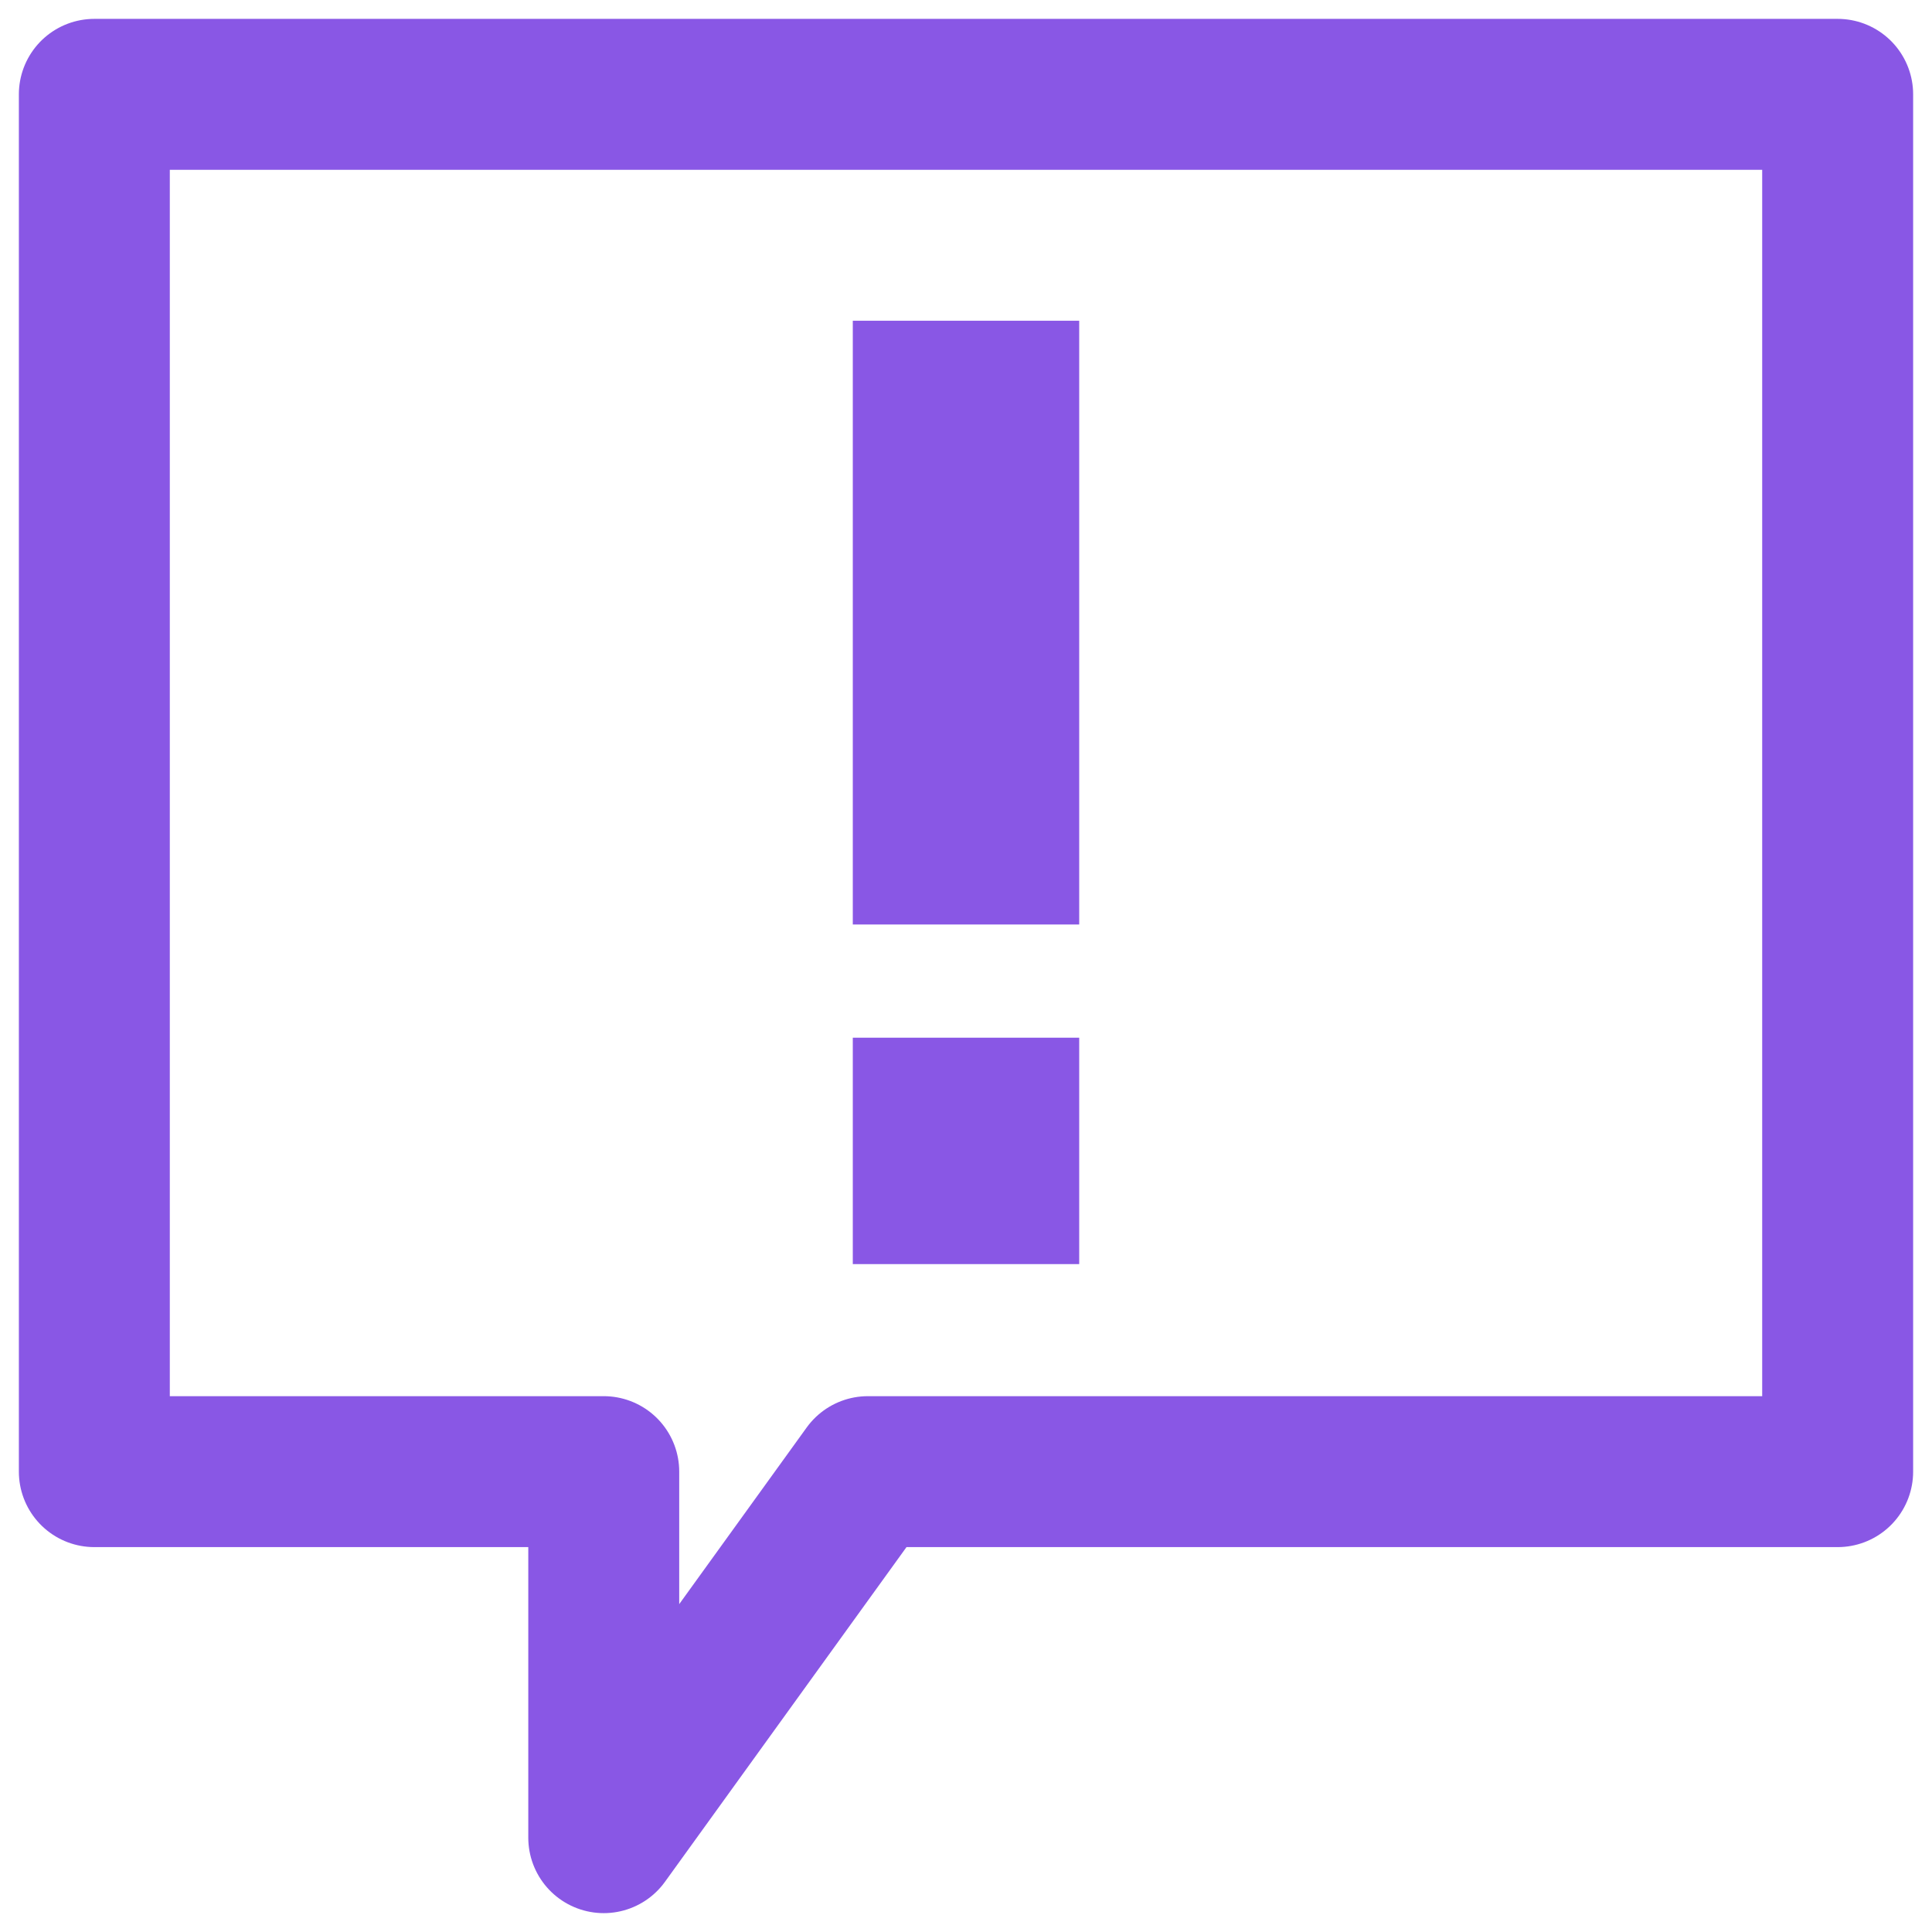
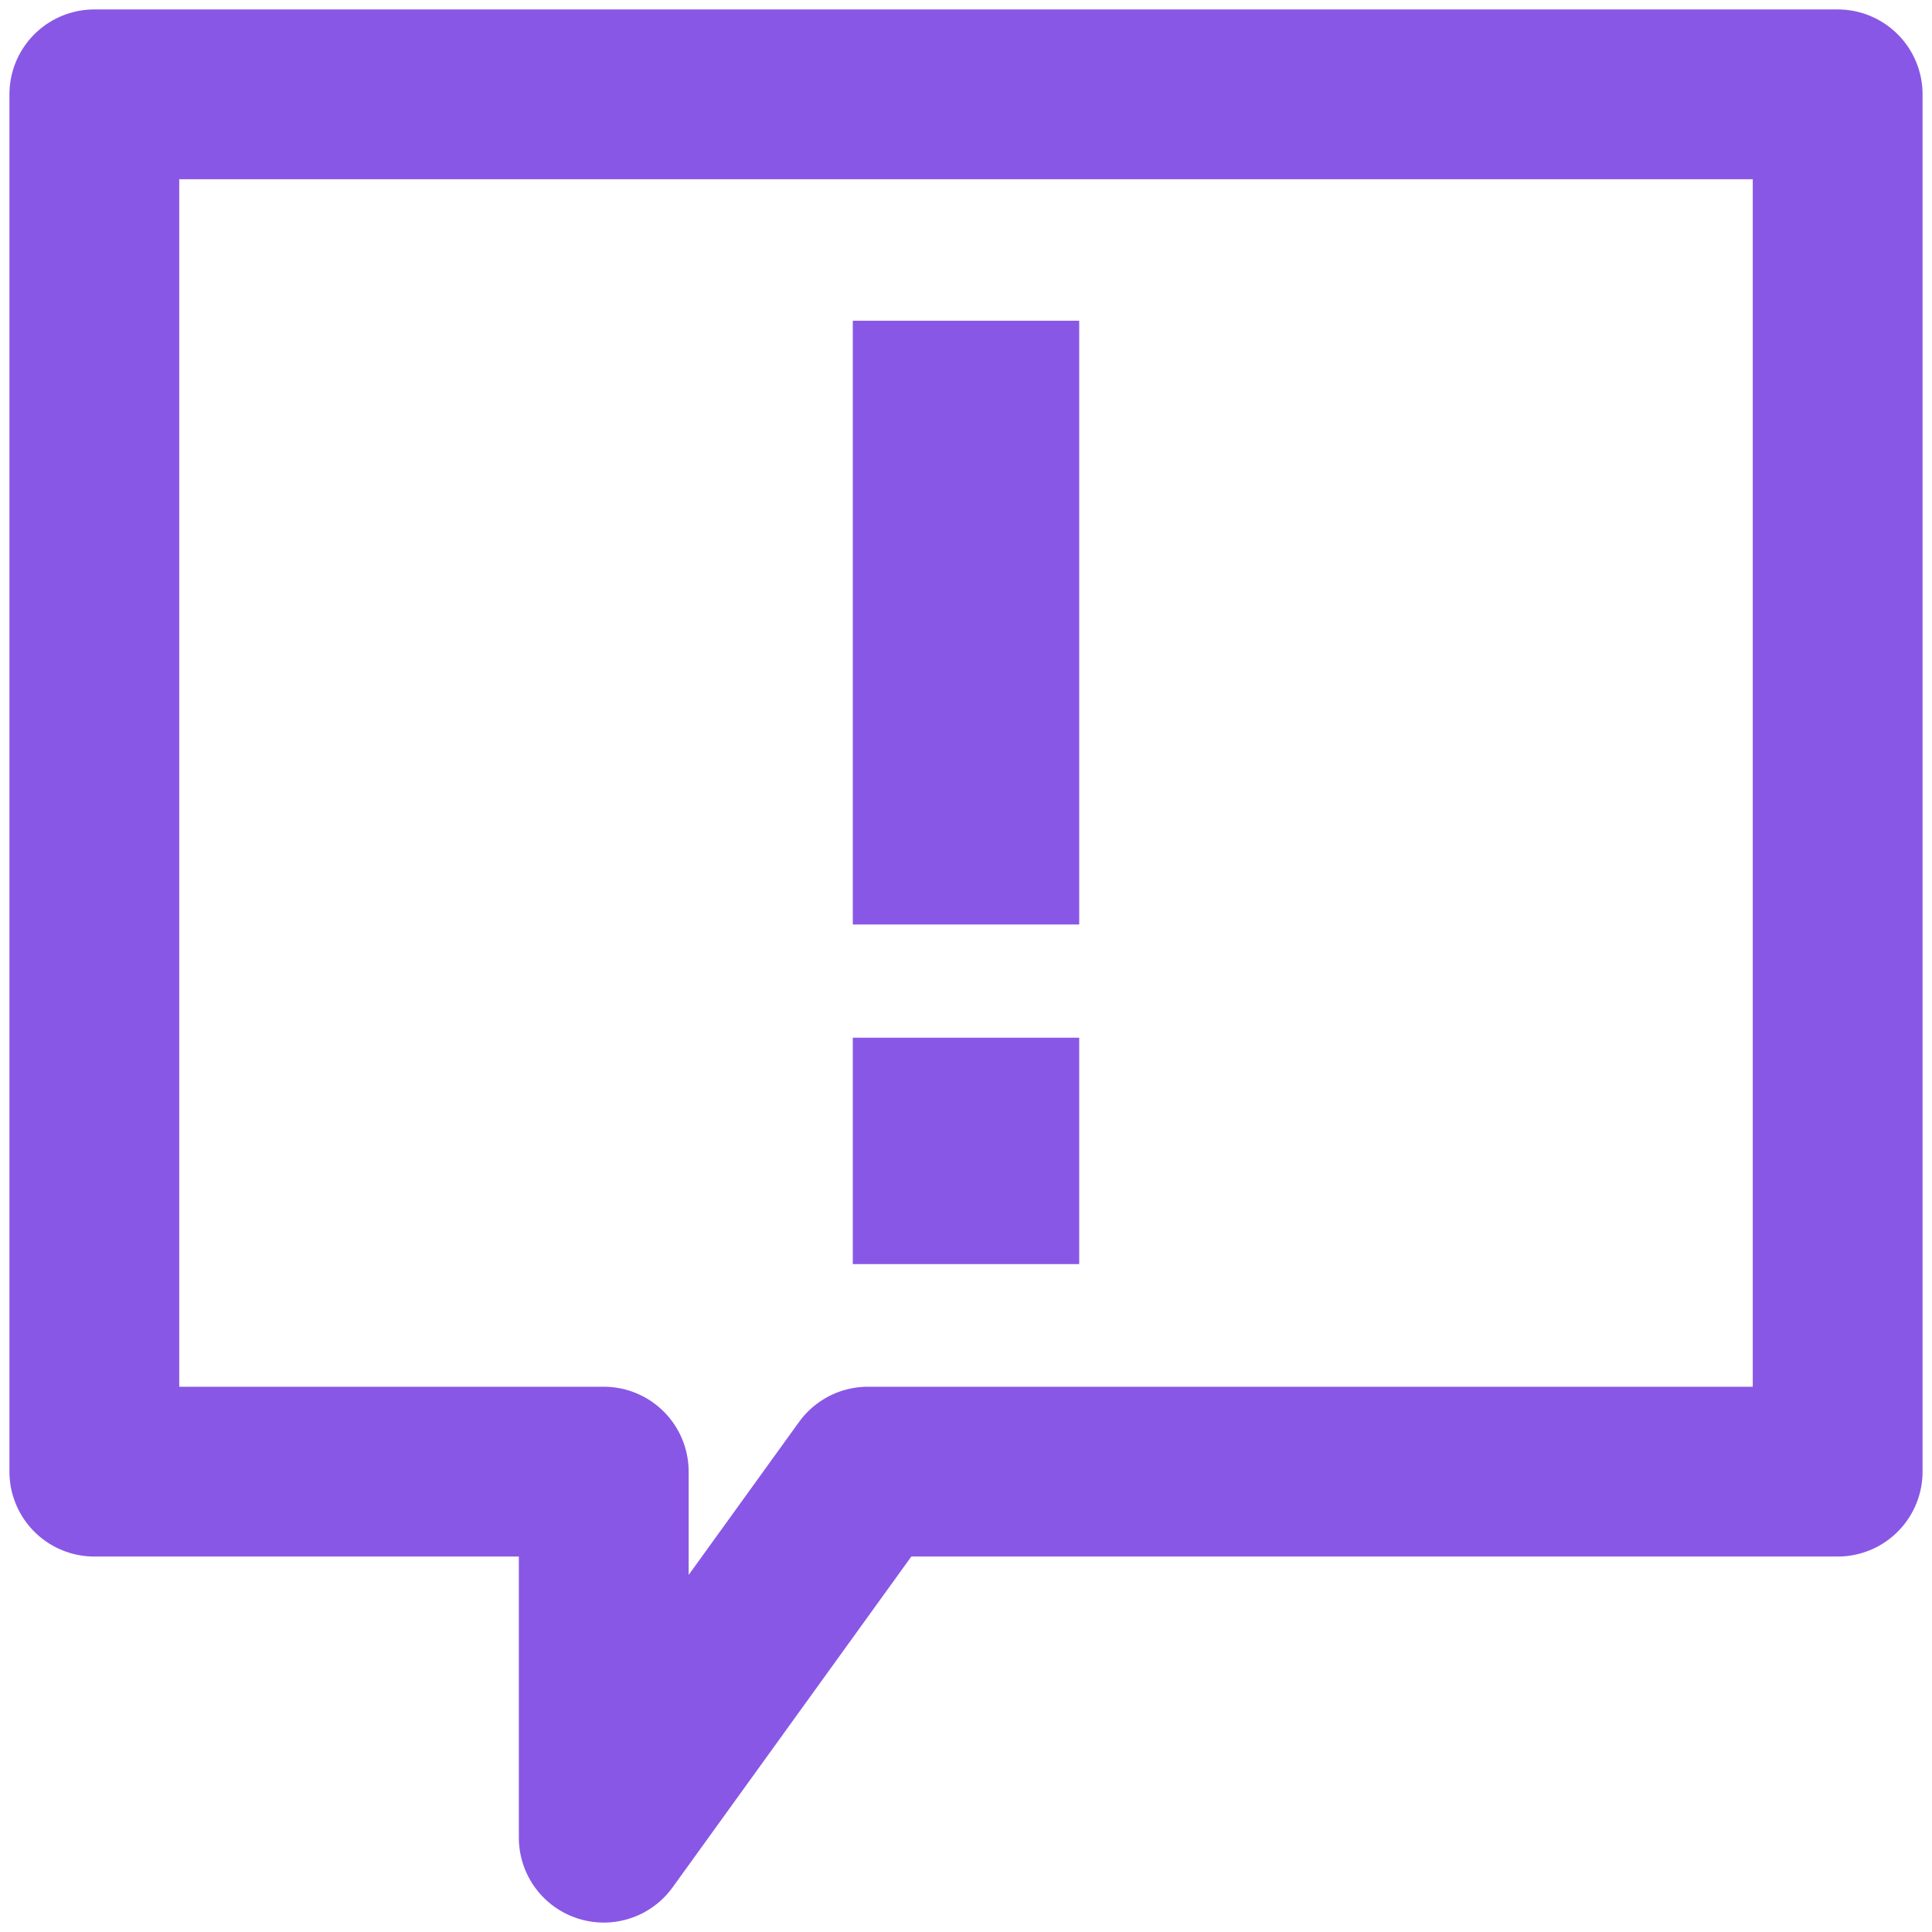
<svg xmlns="http://www.w3.org/2000/svg" viewBox="0 0 512 512" width="512" height="512">
-   <path d="M 25 25 H 487 V 390 H 230 L 160 487 L 160 390 H 25 Z" fill="none" stroke="#8957e5" stroke-width="40" stroke-linejoin="round" stroke-linecap="round" />
+   <path d="M 25 25 H 487 V 390 H 230 L 160 487 L 160 390 H 25 Z" fill="none" stroke="#8957e5" stroke-width="45" stroke-linejoin="round" stroke-linecap="round" />
  <rect x="226" y="85" width="60" height="160" fill="#8957e5" />
  <rect x="226" y="275" width="60" height="60" fill="#8957e5" />
</svg>
